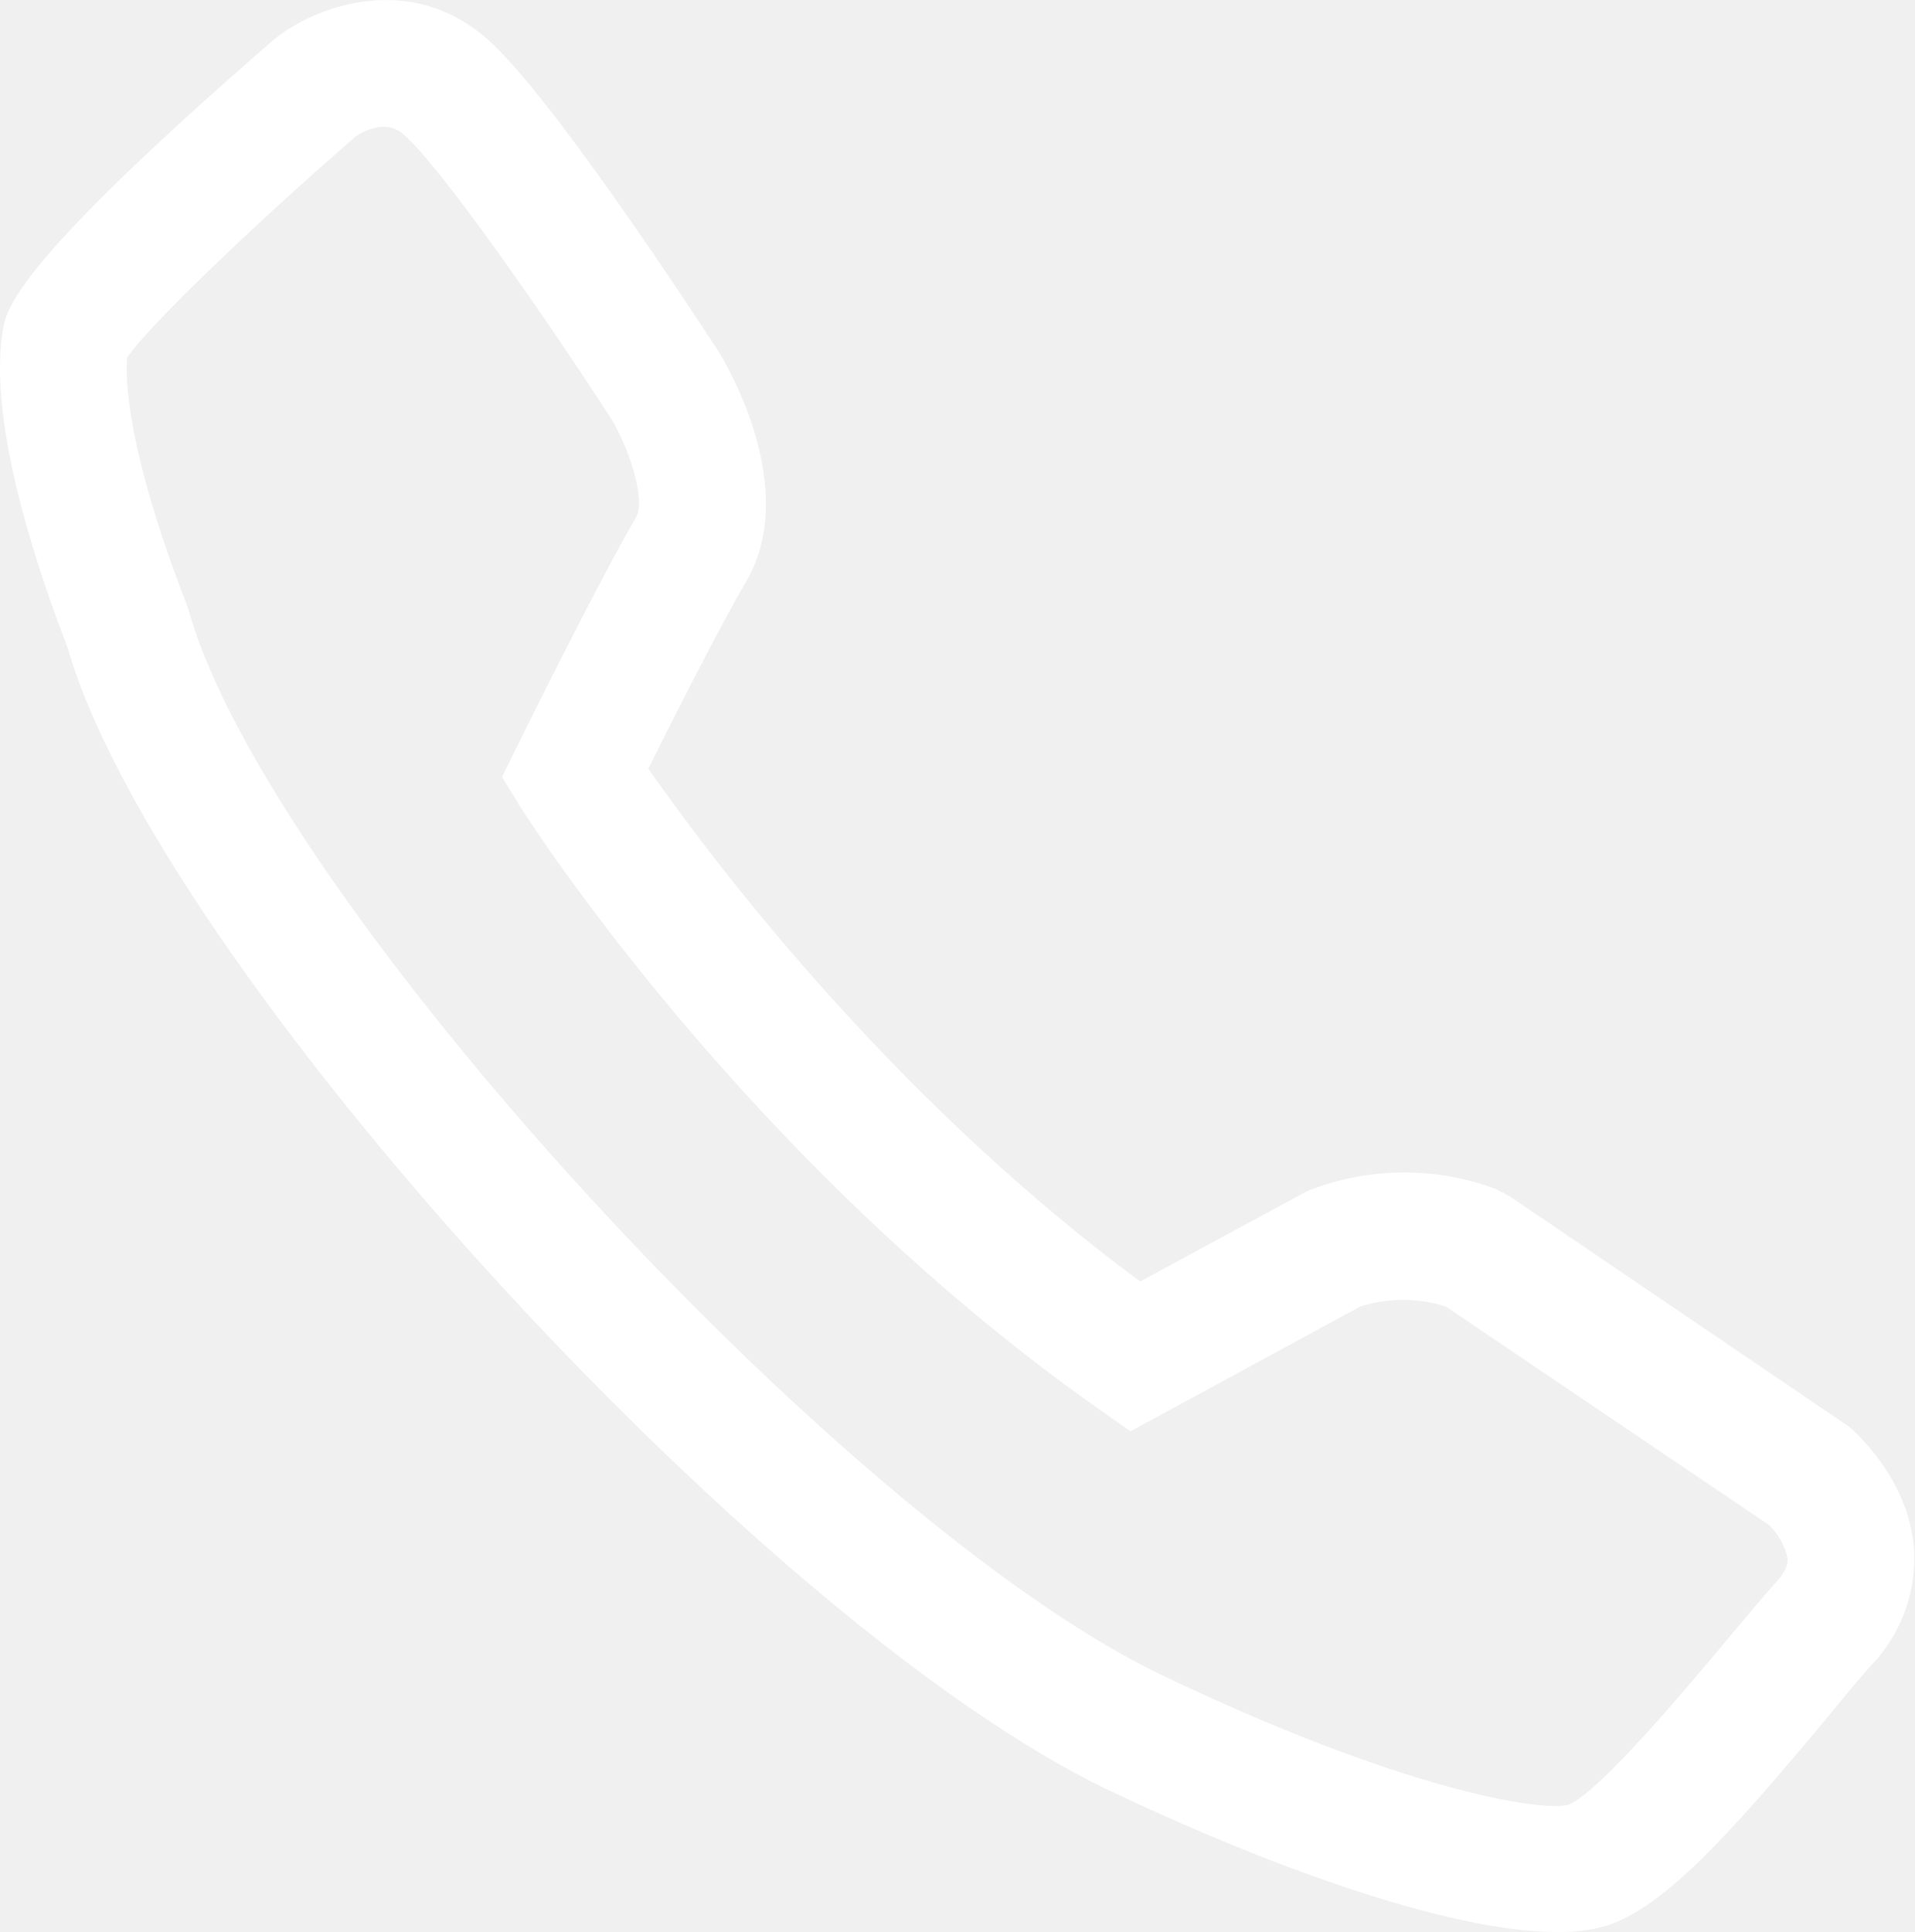
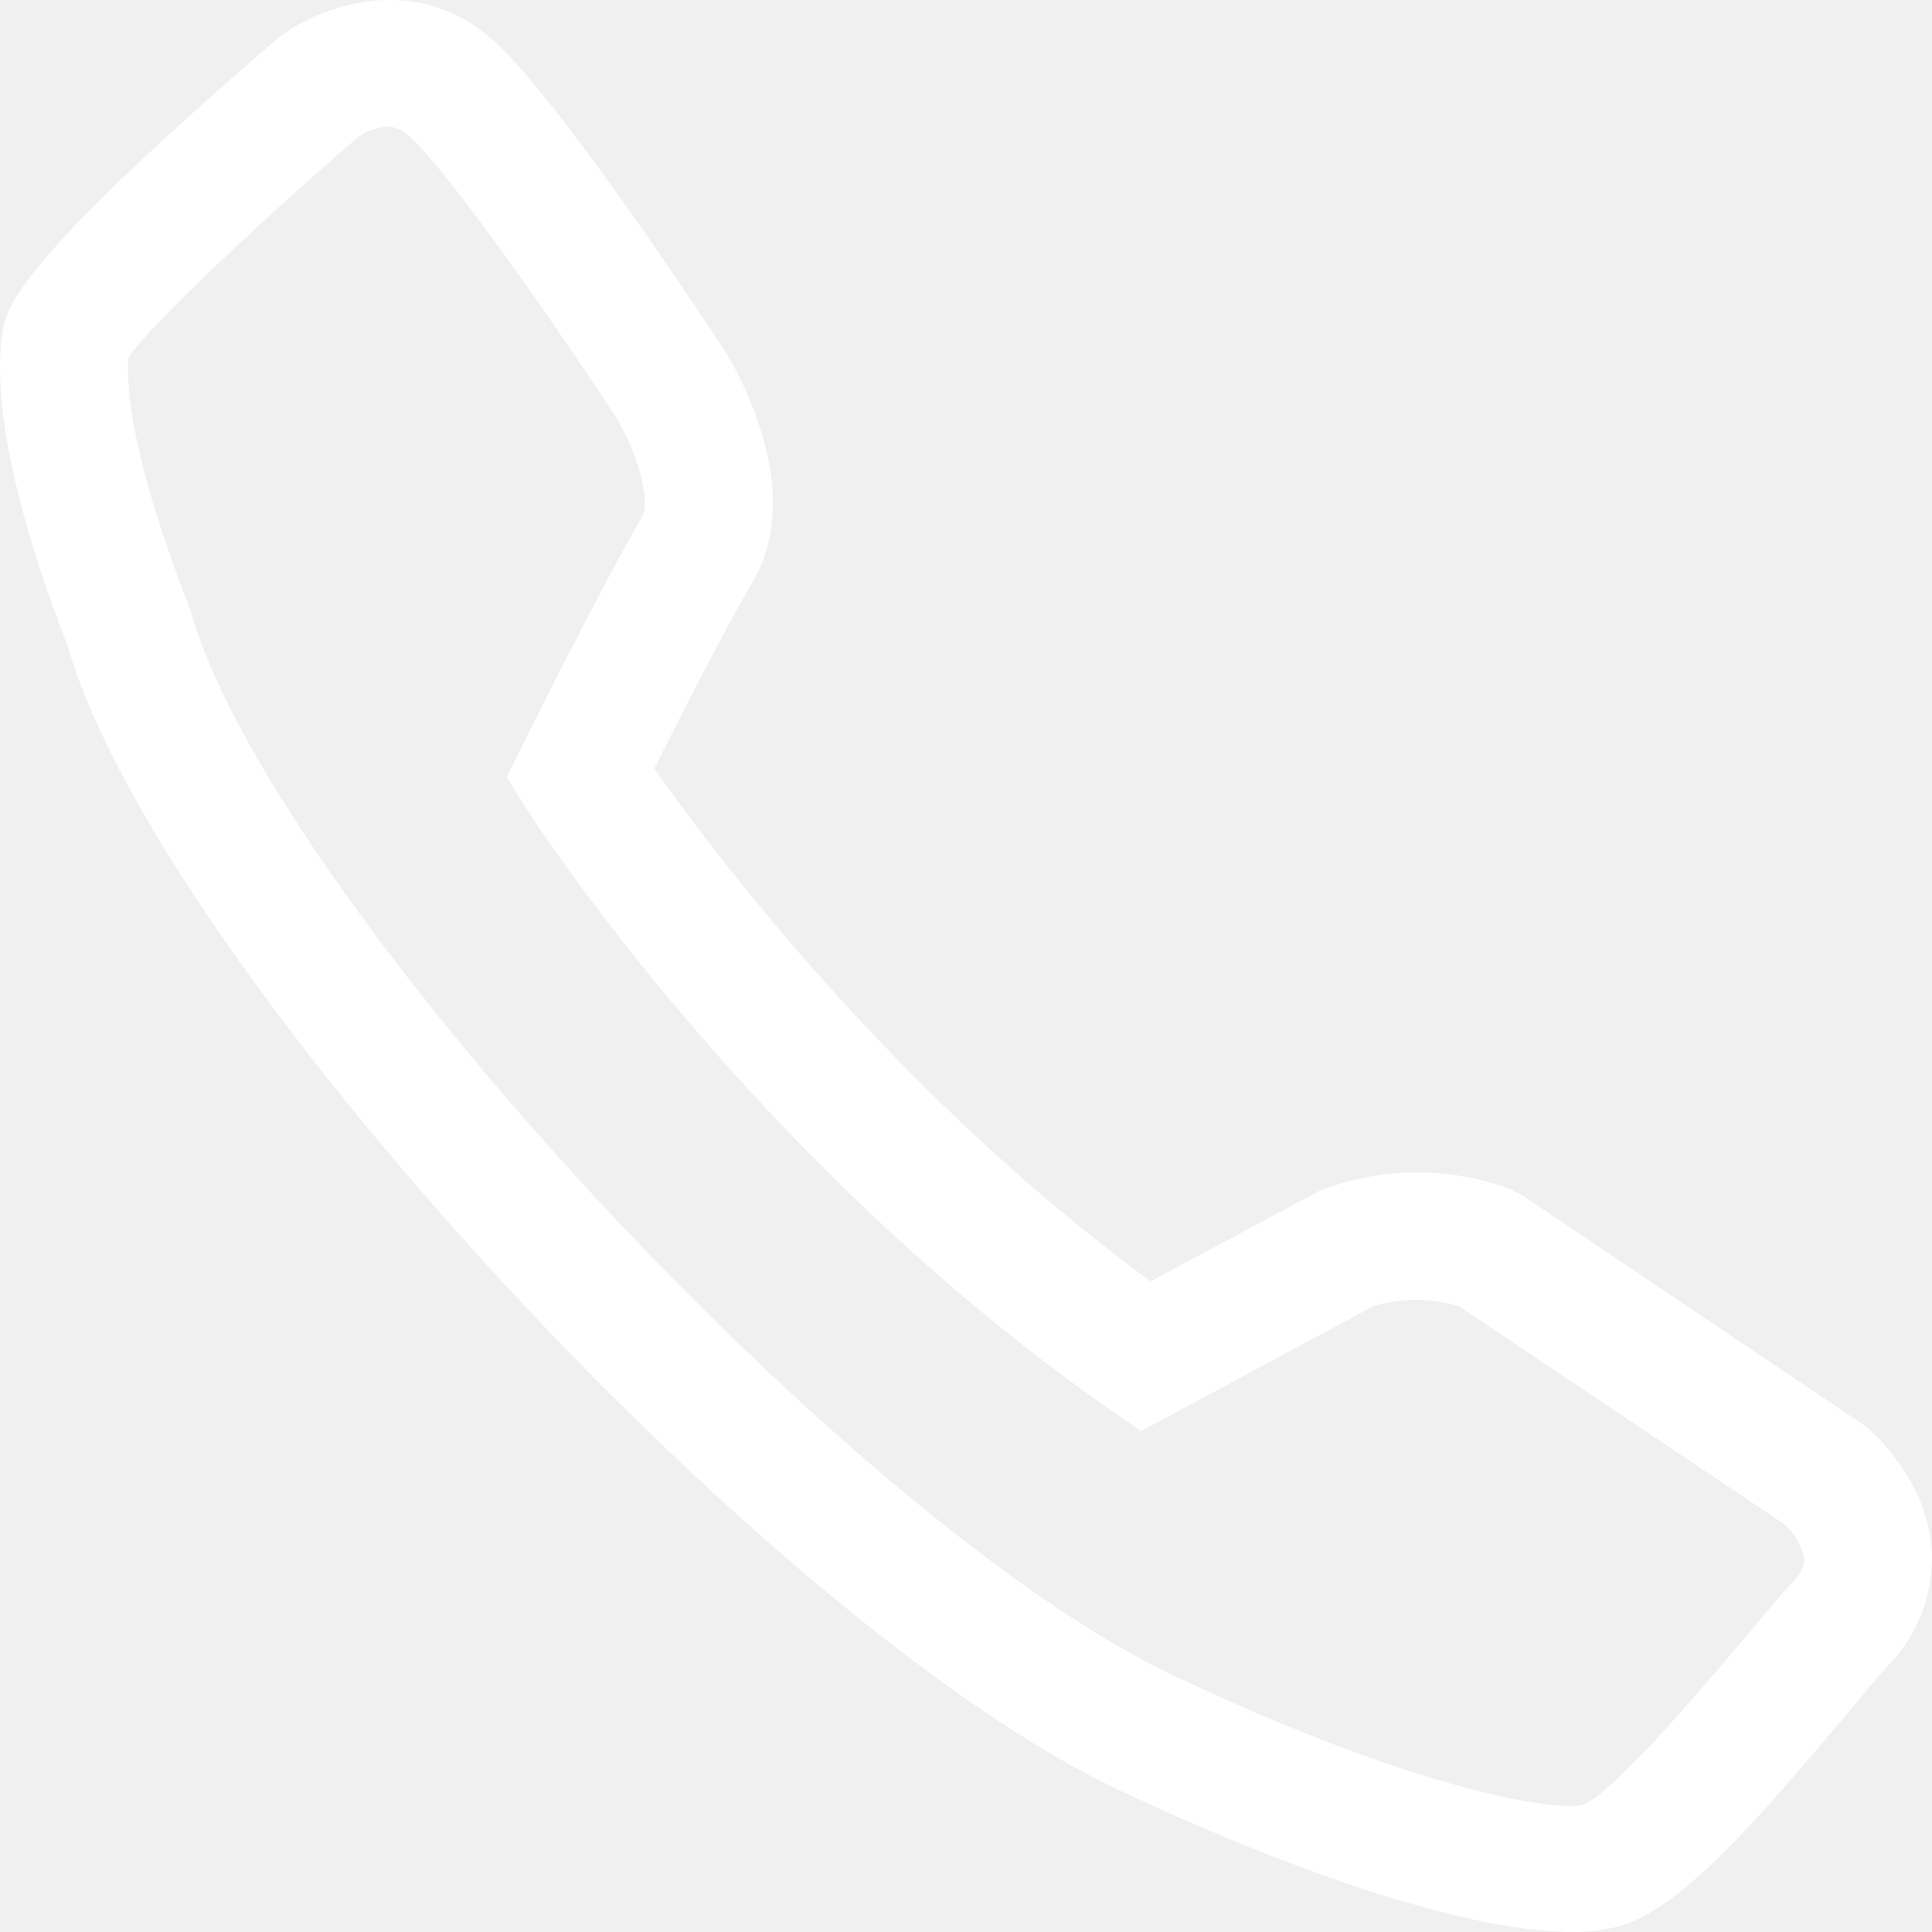
- <svg xmlns="http://www.w3.org/2000/svg" id="iconos" viewBox="0 0 140.43 141.73">
-   <defs>
-     <style>.cls-1{fill:#ffffff;}</style>
+ <svg xmlns="http://www.w3.org/2000/svg" height="22" width="22" version="1.1" viewBox="0 0 22 22" id="iconos">
+   <defs id="defs52">
+     <style id="style50">.cls-1{fill:#ffffff;}</style>
  </defs>
-   <path class="cls-1" d="M114.72,141.73c-8.12,0-21.8-5.1-33-10.46C56.12,119,12.09,70.63,5.46,47.52,1.52,37.25-.12,29.2.71,24.22c.26-1.55.79-4.76,20-21.42L21,2.59c2.75-2.07,9.47-4.69,15.15.19,4.63,4,15,19.85,17.06,23,.68,1.11,6,10.15,2,16.93-1.85,3.13-5.32,10-7.15,13.68,4.19,6,17.32,23.74,36.08,37.62l12.25-6.63a19.23,19.23,0,0,1,13.86-.15l1,.53,24.88,16.89c.45.38,4.42,3.87,4.78,9a11.35,11.35,0,0,1-3.12,8.5c-.92,1-2.08,2.42-3.37,4-6.69,8-11.76,13.78-16.1,15.13A12.27,12.27,0,0,1,114.72,141.73ZM9.82,26.24c-.12,1.67,0,6.85,4.39,18.14l.14.42c5.8,20.83,47.84,66.81,71.39,78.09,17.61,8.43,27.85,10.05,29.83,9.5,2.27-.9,8.88-8.82,11.71-12.2,1.37-1.64,2.6-3.11,3.58-4.2.82-.92.79-1.46.78-1.64a4.69,4.69,0,0,0-1.4-2.5l-23.67-16a10.38,10.38,0,0,0-6.29,0l-16.85,9.15-2.36-1.66c-25.77-18.17-41.67-43-42.34-44.06L37.33,57l1.15-2.34c.24-.49,5.92-12,8.68-16.71.71-1.2-.41-4.89-1.84-7.26C41,24,32.88,12.23,30.08,9.84c-1.26-1.09-2.85-.25-3.46.15C19.59,16.08,11.48,23.79,9.82,26.24Zm-.18.3h0Z" transform="translate(-0.5 0)" />
+   <path style="fill:#ffffff;stroke-width:0.156" id="path56" d="m 17.894,21.999 c -1.272,0 -3.415,-0.792 -5.17,-1.624 C 8.714,18.471 1.816,10.963 0.777,7.376 c -0.617,-1.594 -0.874,-2.844 -0.744,-3.617 0.041,-0.241 0.124,-0.739 3.133,-3.325 l 0.045,-0.033 c 0.431,-0.321 1.484,-0.728 2.373,0.029 0.725,0.621 2.35,3.081 2.673,3.57 0.107,0.172 0.94,1.576 0.313,2.628 -0.29,0.486 -0.833,1.552 -1.12,2.123 0.656,0.931 2.713,3.685 5.652,5.84 l 1.919,-1.029 a 3.013,2.985 0 0 1 2.171,-0.023 l 0.157,0.082 3.898,2.622 c 0.07,0.059 0.692,0.601 0.749,1.397 a 1.778,1.762 0 0 1 -0.489,1.319 c -0.144,0.155 -0.326,0.376 -0.528,0.621 -1.048,1.242 -1.842,2.139 -2.522,2.349 a 1.922,1.905 0 0 1 -0.564,0.07 z M 1.46,4.073 c -0.019,0.259 0,1.063 0.688,2.816 l 0.022,0.065 C 3.078,10.187 9.664,17.324 13.354,19.075 c 2.759,1.309 4.363,1.56 4.673,1.475 0.356,-0.14 1.391,-1.369 1.835,-1.894 0.215,-0.255 0.407,-0.483 0.561,-0.652 0.128,-0.143 0.124,-0.227 0.122,-0.255 a 0.735,0.728 0 0 0 -0.219,-0.388 l -3.708,-2.484 a 1.626,1.611 0 0 0 -0.985,0 l -2.64,1.42 -0.37,-0.258 C 8.585,13.22 6.094,9.366 5.989,9.201 l -0.219,-0.354 0.18,-0.363 c 0.038,-0.076 0.927,-1.863 1.36,-2.594 0.111,-0.186 -0.064,-0.759 -0.288,-1.127 -0.677,-1.038 -1.949,-2.865 -2.388,-3.236 -0.197,-0.169 -0.446,-0.039 -0.542,0.023 -1.101,0.945 -2.372,2.142 -2.632,2.522 z m -0.028,0.047 z" class="cls-1" />
</svg>
